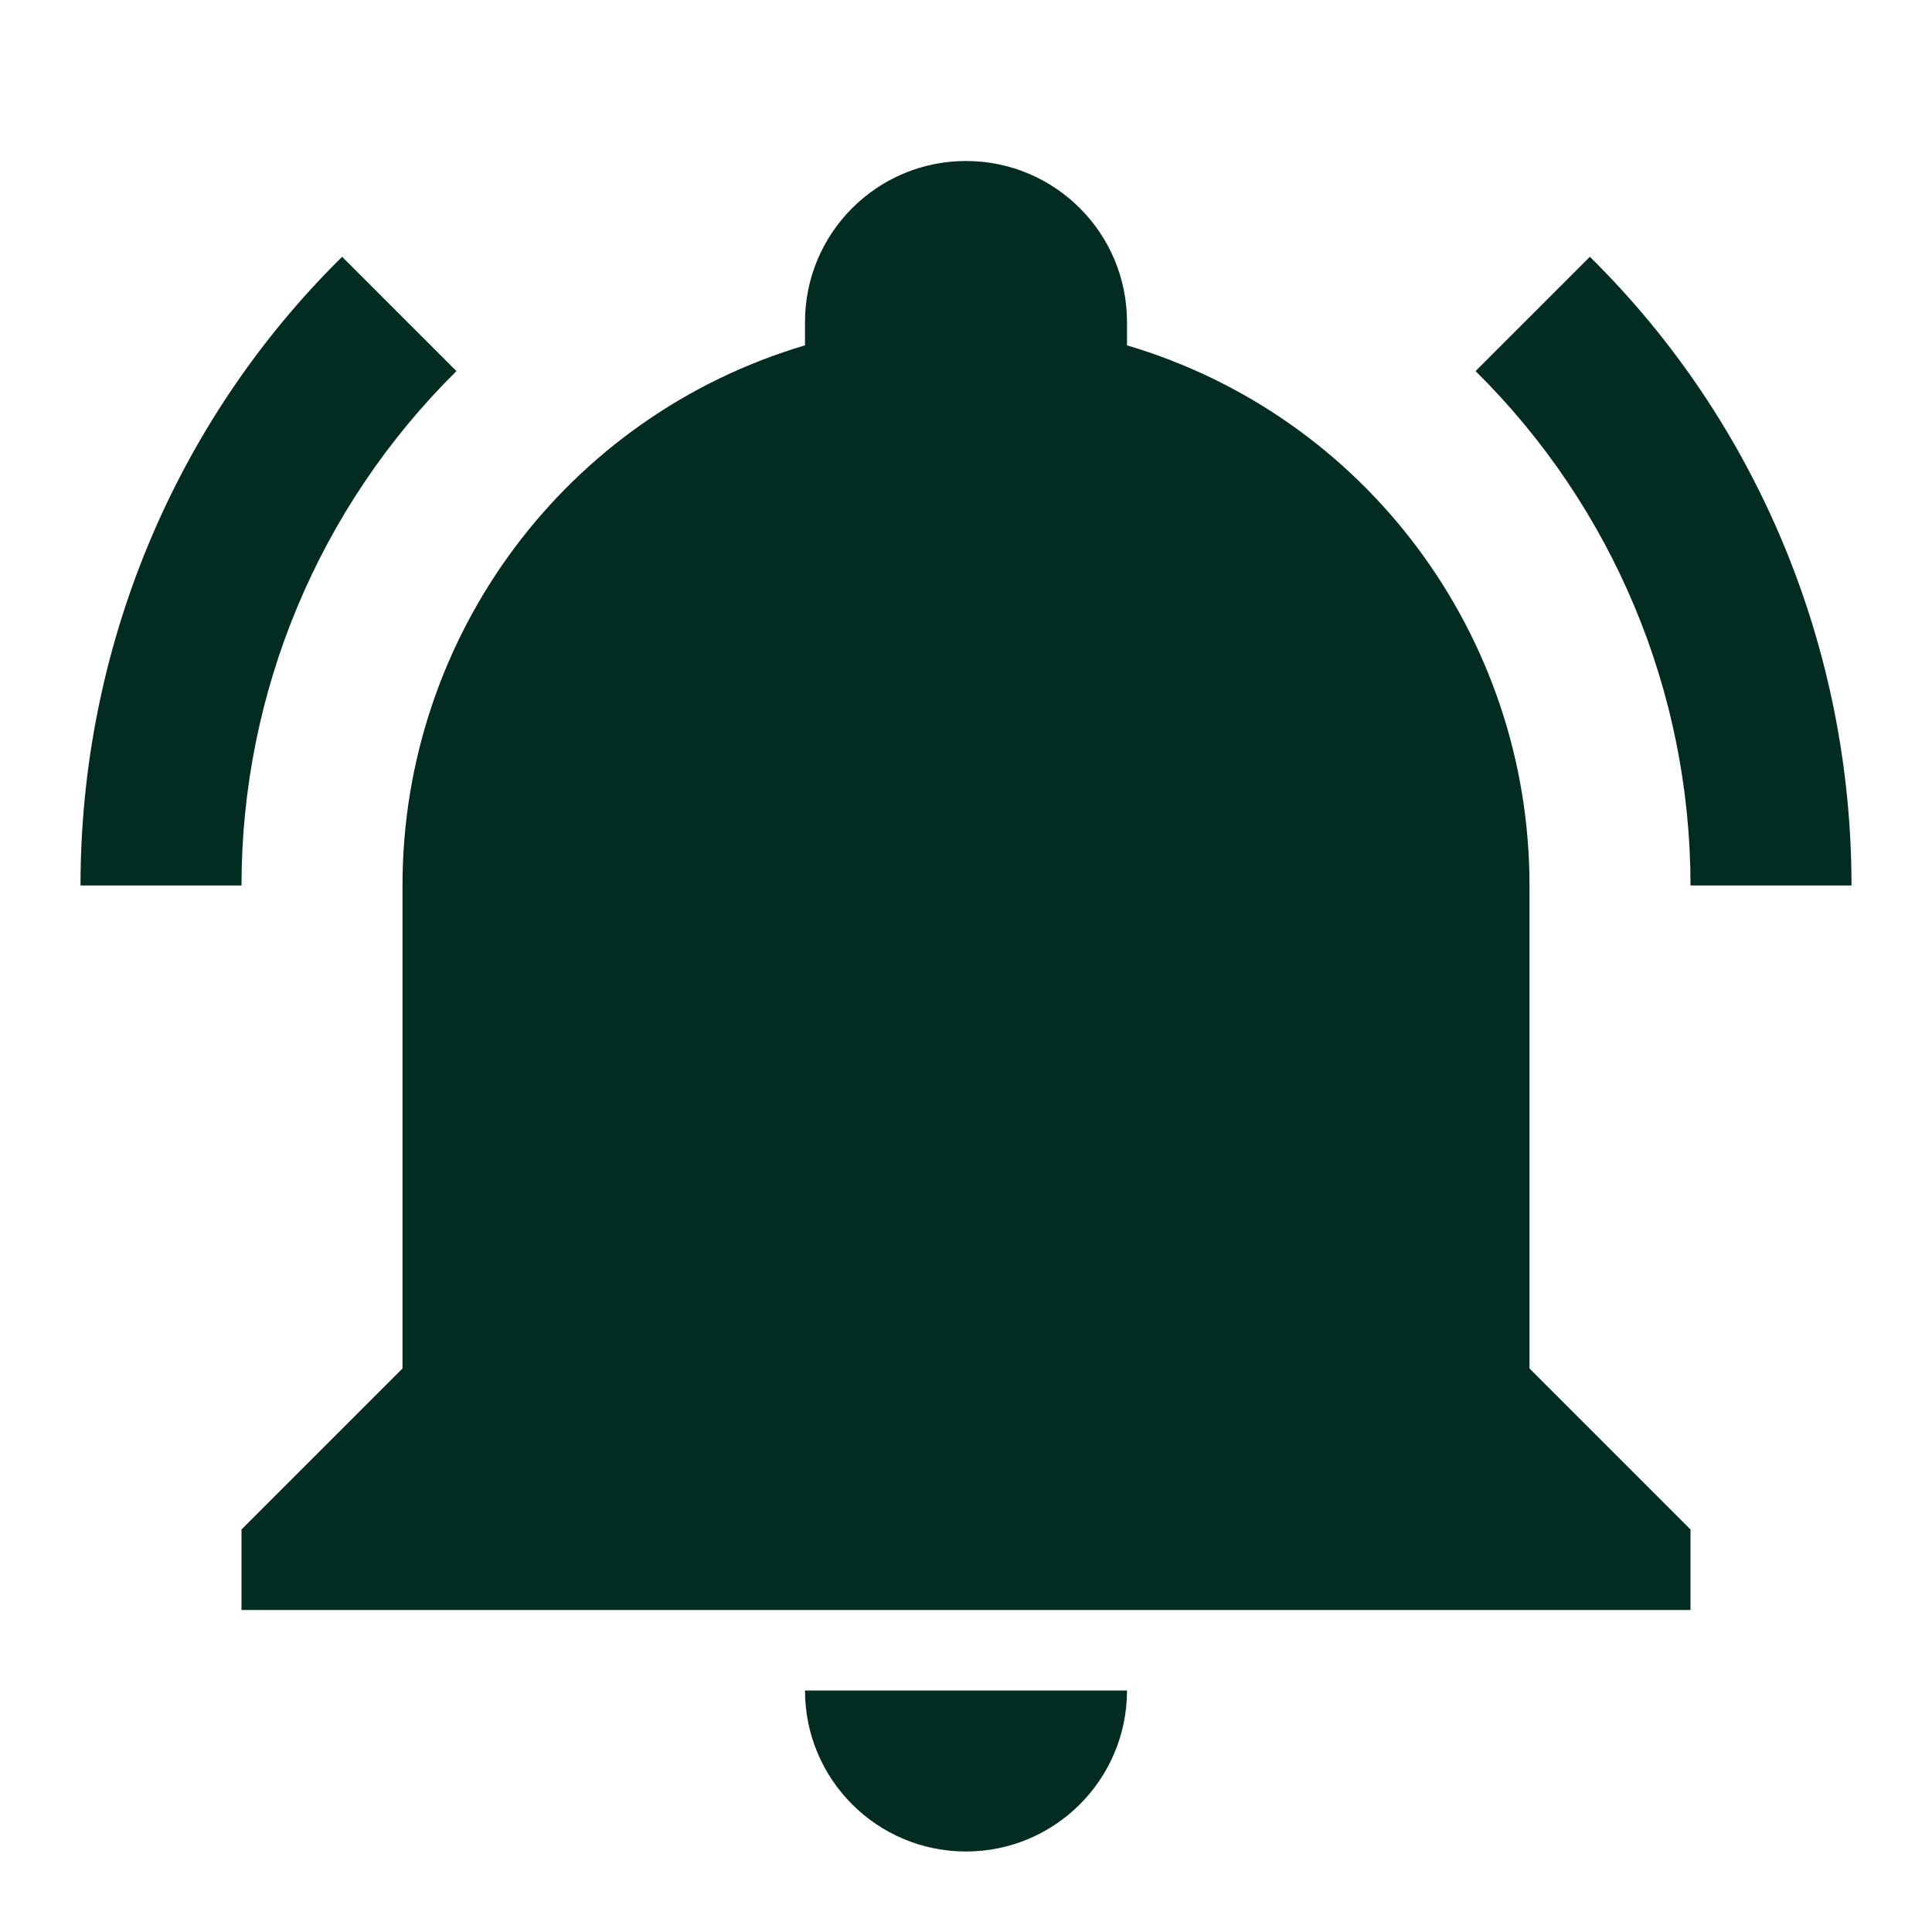
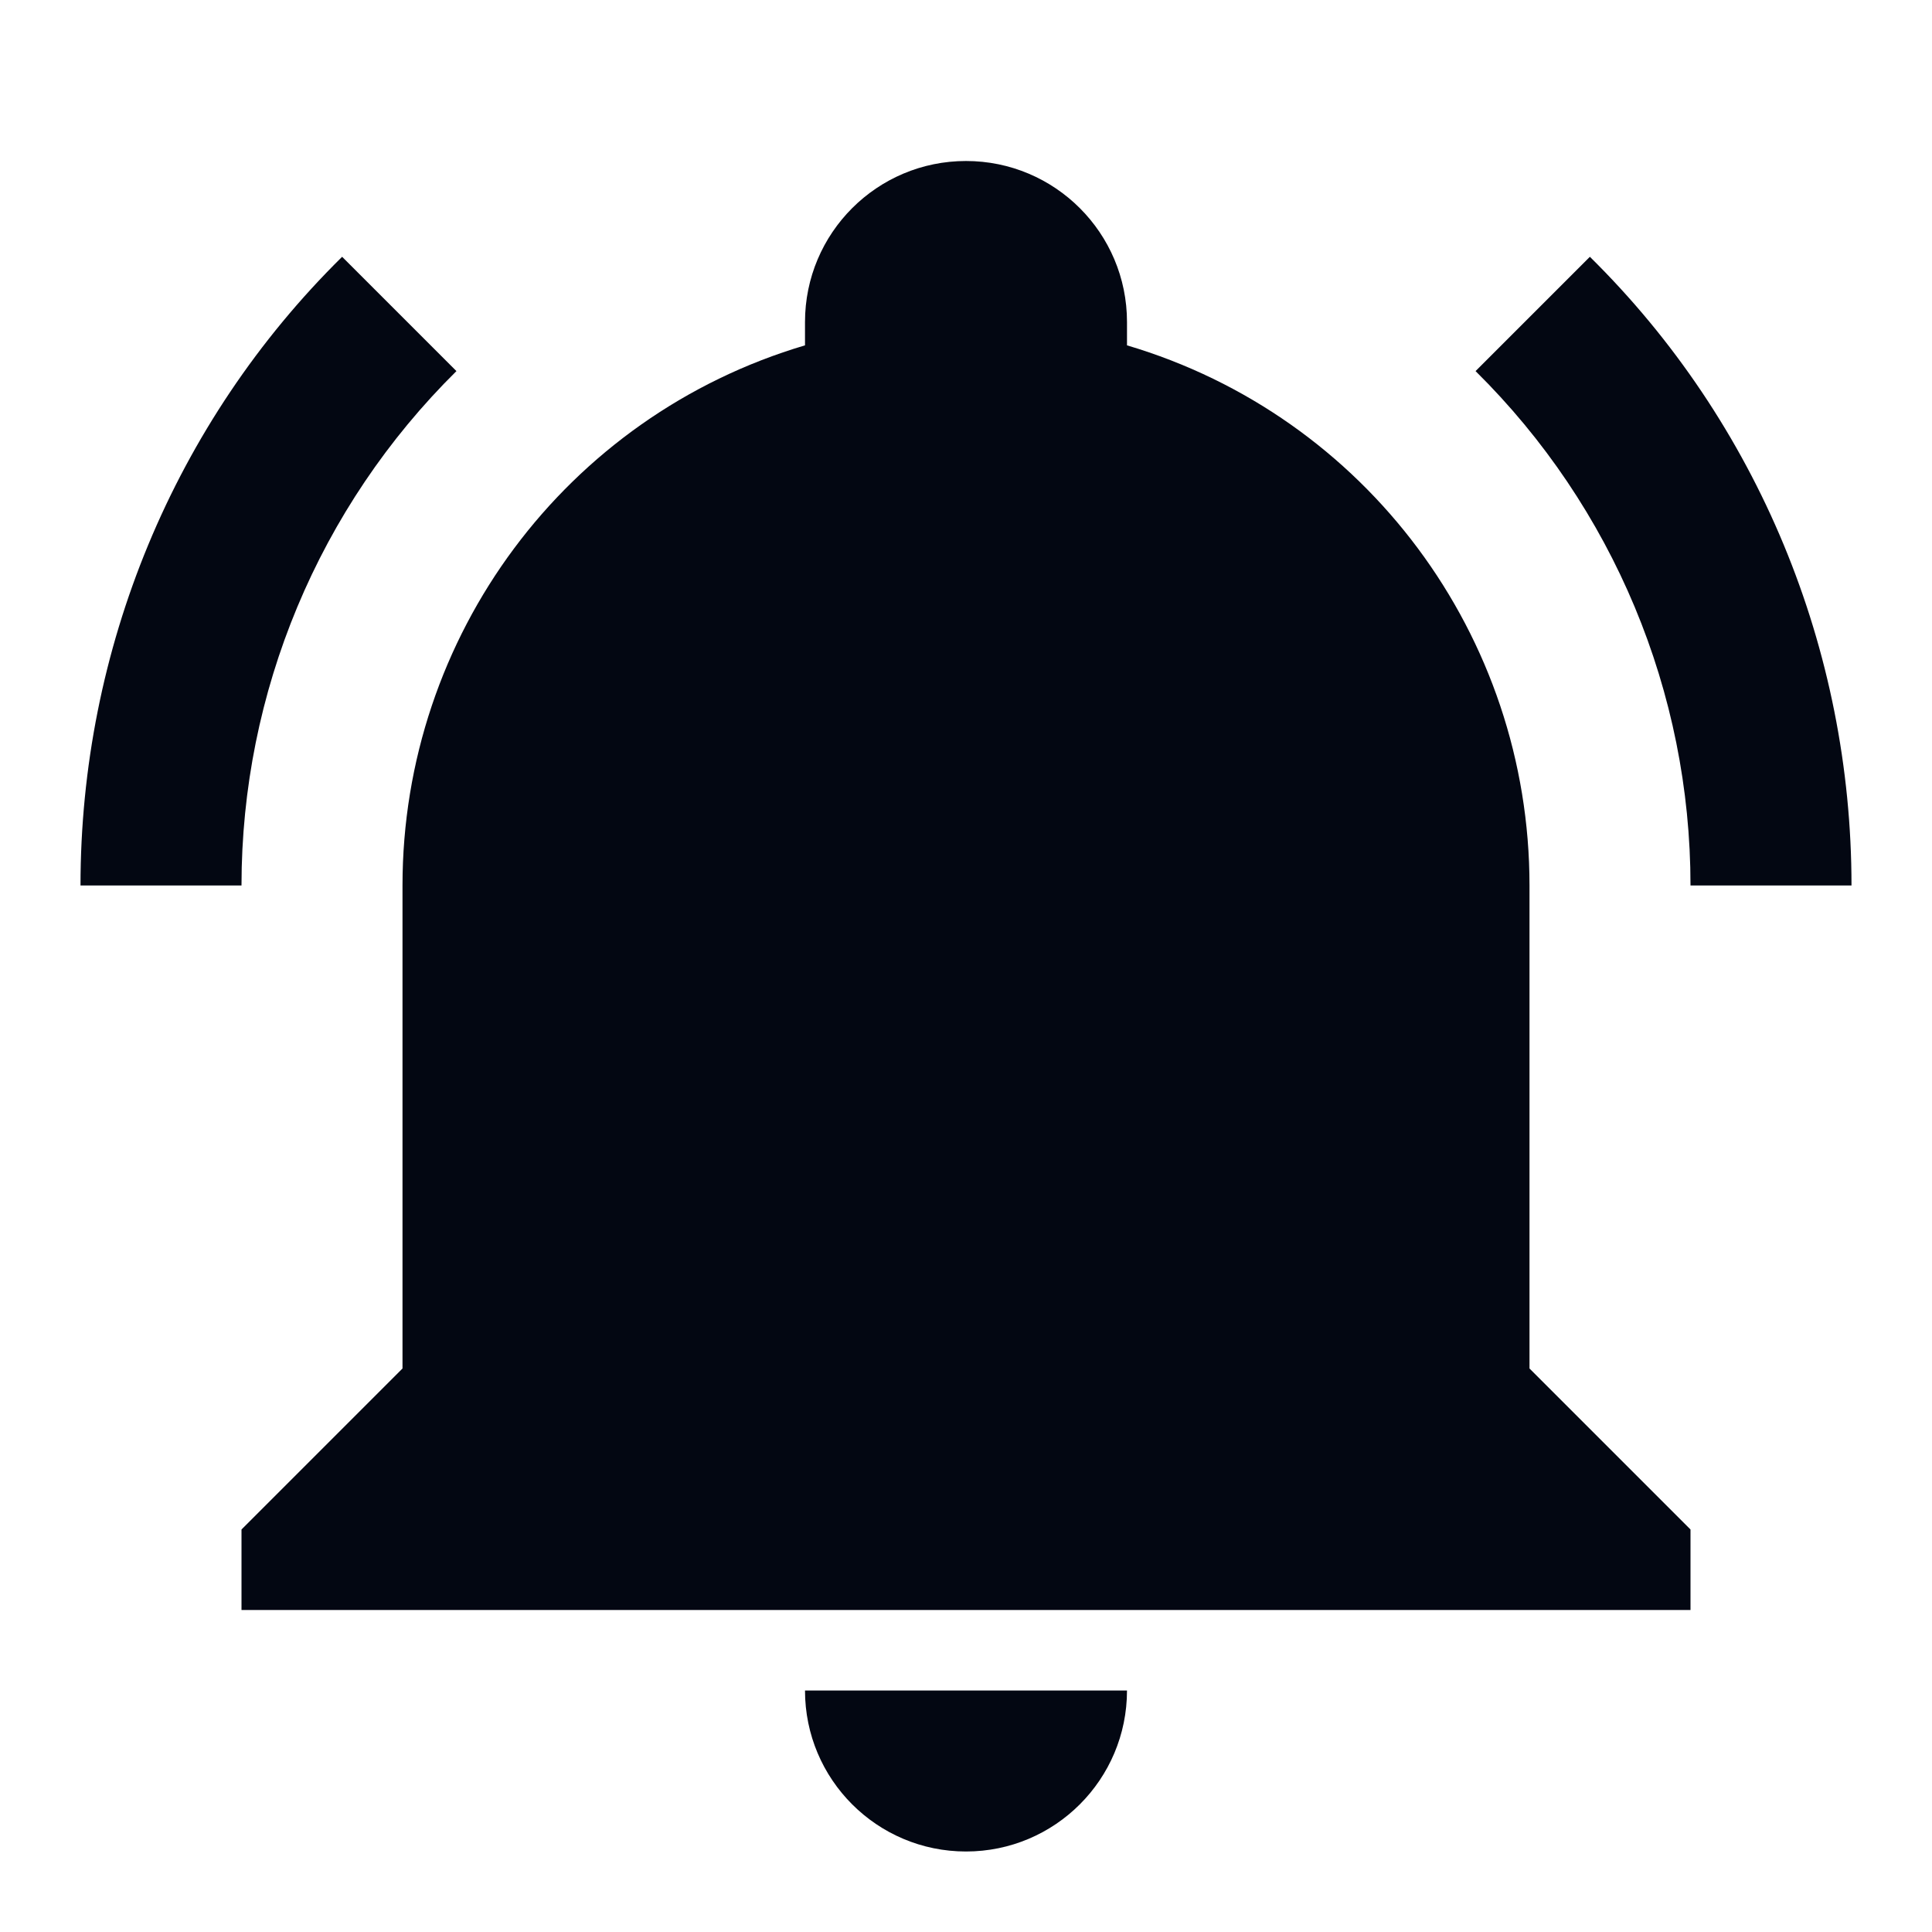
<svg xmlns="http://www.w3.org/2000/svg" viewBox="0 0 24 24">
-   <path d="M21,19V20H3V19L5,17V11C5,7.9 7.03,5.17 10,4.29C10,4.19 10,4.1 10,4A2,2 0 0,1 12,2A2,2 0 0,1 14,4C14,4.1 14,4.19 14,4.29C16.97,5.17 19,7.9 19,11V17L21,19M14,21A2,2 0 0,1 12,23A2,2 0 0,1 10,21M19.75,3.19L18.33,4.61C20.04,6.3 21,8.6 21,11H23C23,8.07 21.84,5.25 19.75,3.19M1,11H3C3,8.6 3.96,6.3 5.67,4.61L4.25,3.19C2.16,5.25 1,8.07 1,11Z" fill="#022c22" />
+   <path d="M21,19V20H3V19L5,17V11C5,7.9 7.03,5.17 10,4.29C10,4.19 10,4.1 10,4A2,2 0 0,1 12,2A2,2 0 0,1 14,4C14,4.1 14,4.19 14,4.29C16.97,5.17 19,7.9 19,11V17L21,19M14,21A2,2 0 0,1 12,23A2,2 0 0,1 10,21M19.75,3.19L18.33,4.61C20.04,6.3 21,8.6 21,11H23C23,8.07 21.84,5.25 19.75,3.19M1,11H3C3,8.6 3.96,6.3 5.67,4.61L4.25,3.19C2.16,5.25 1,8.07 1,11Z" fill="#030712" />
</svg>
